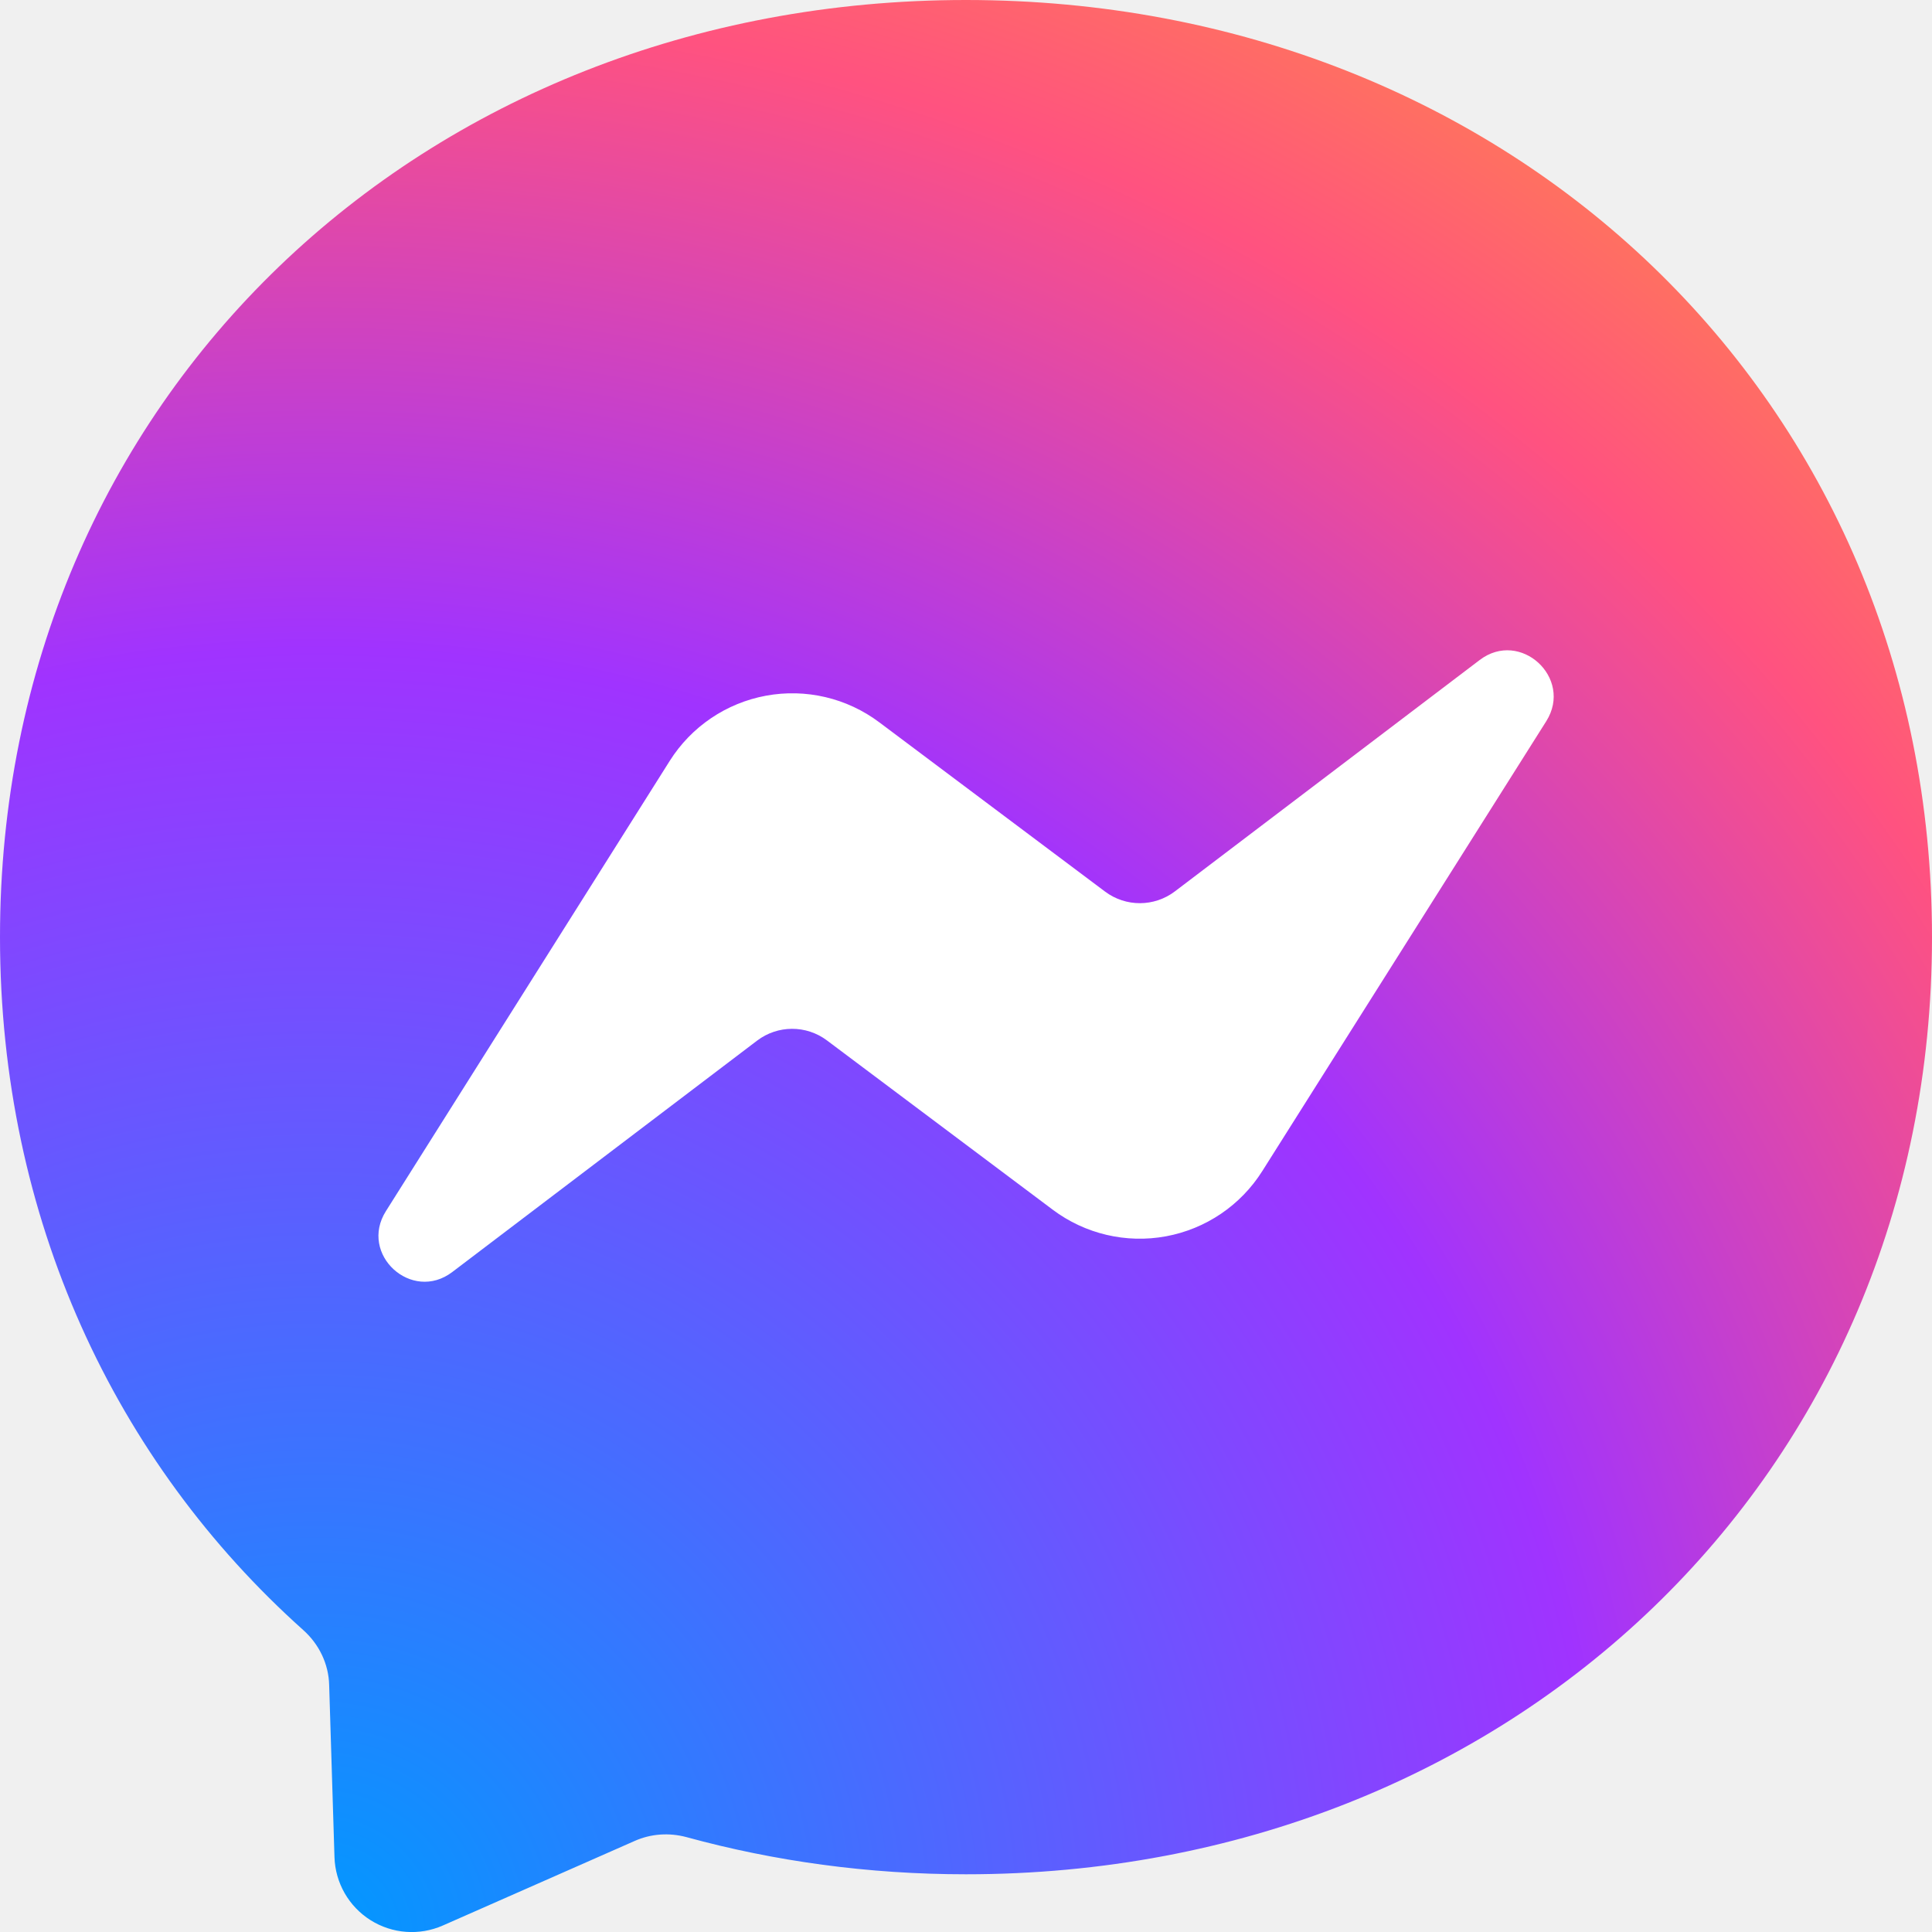
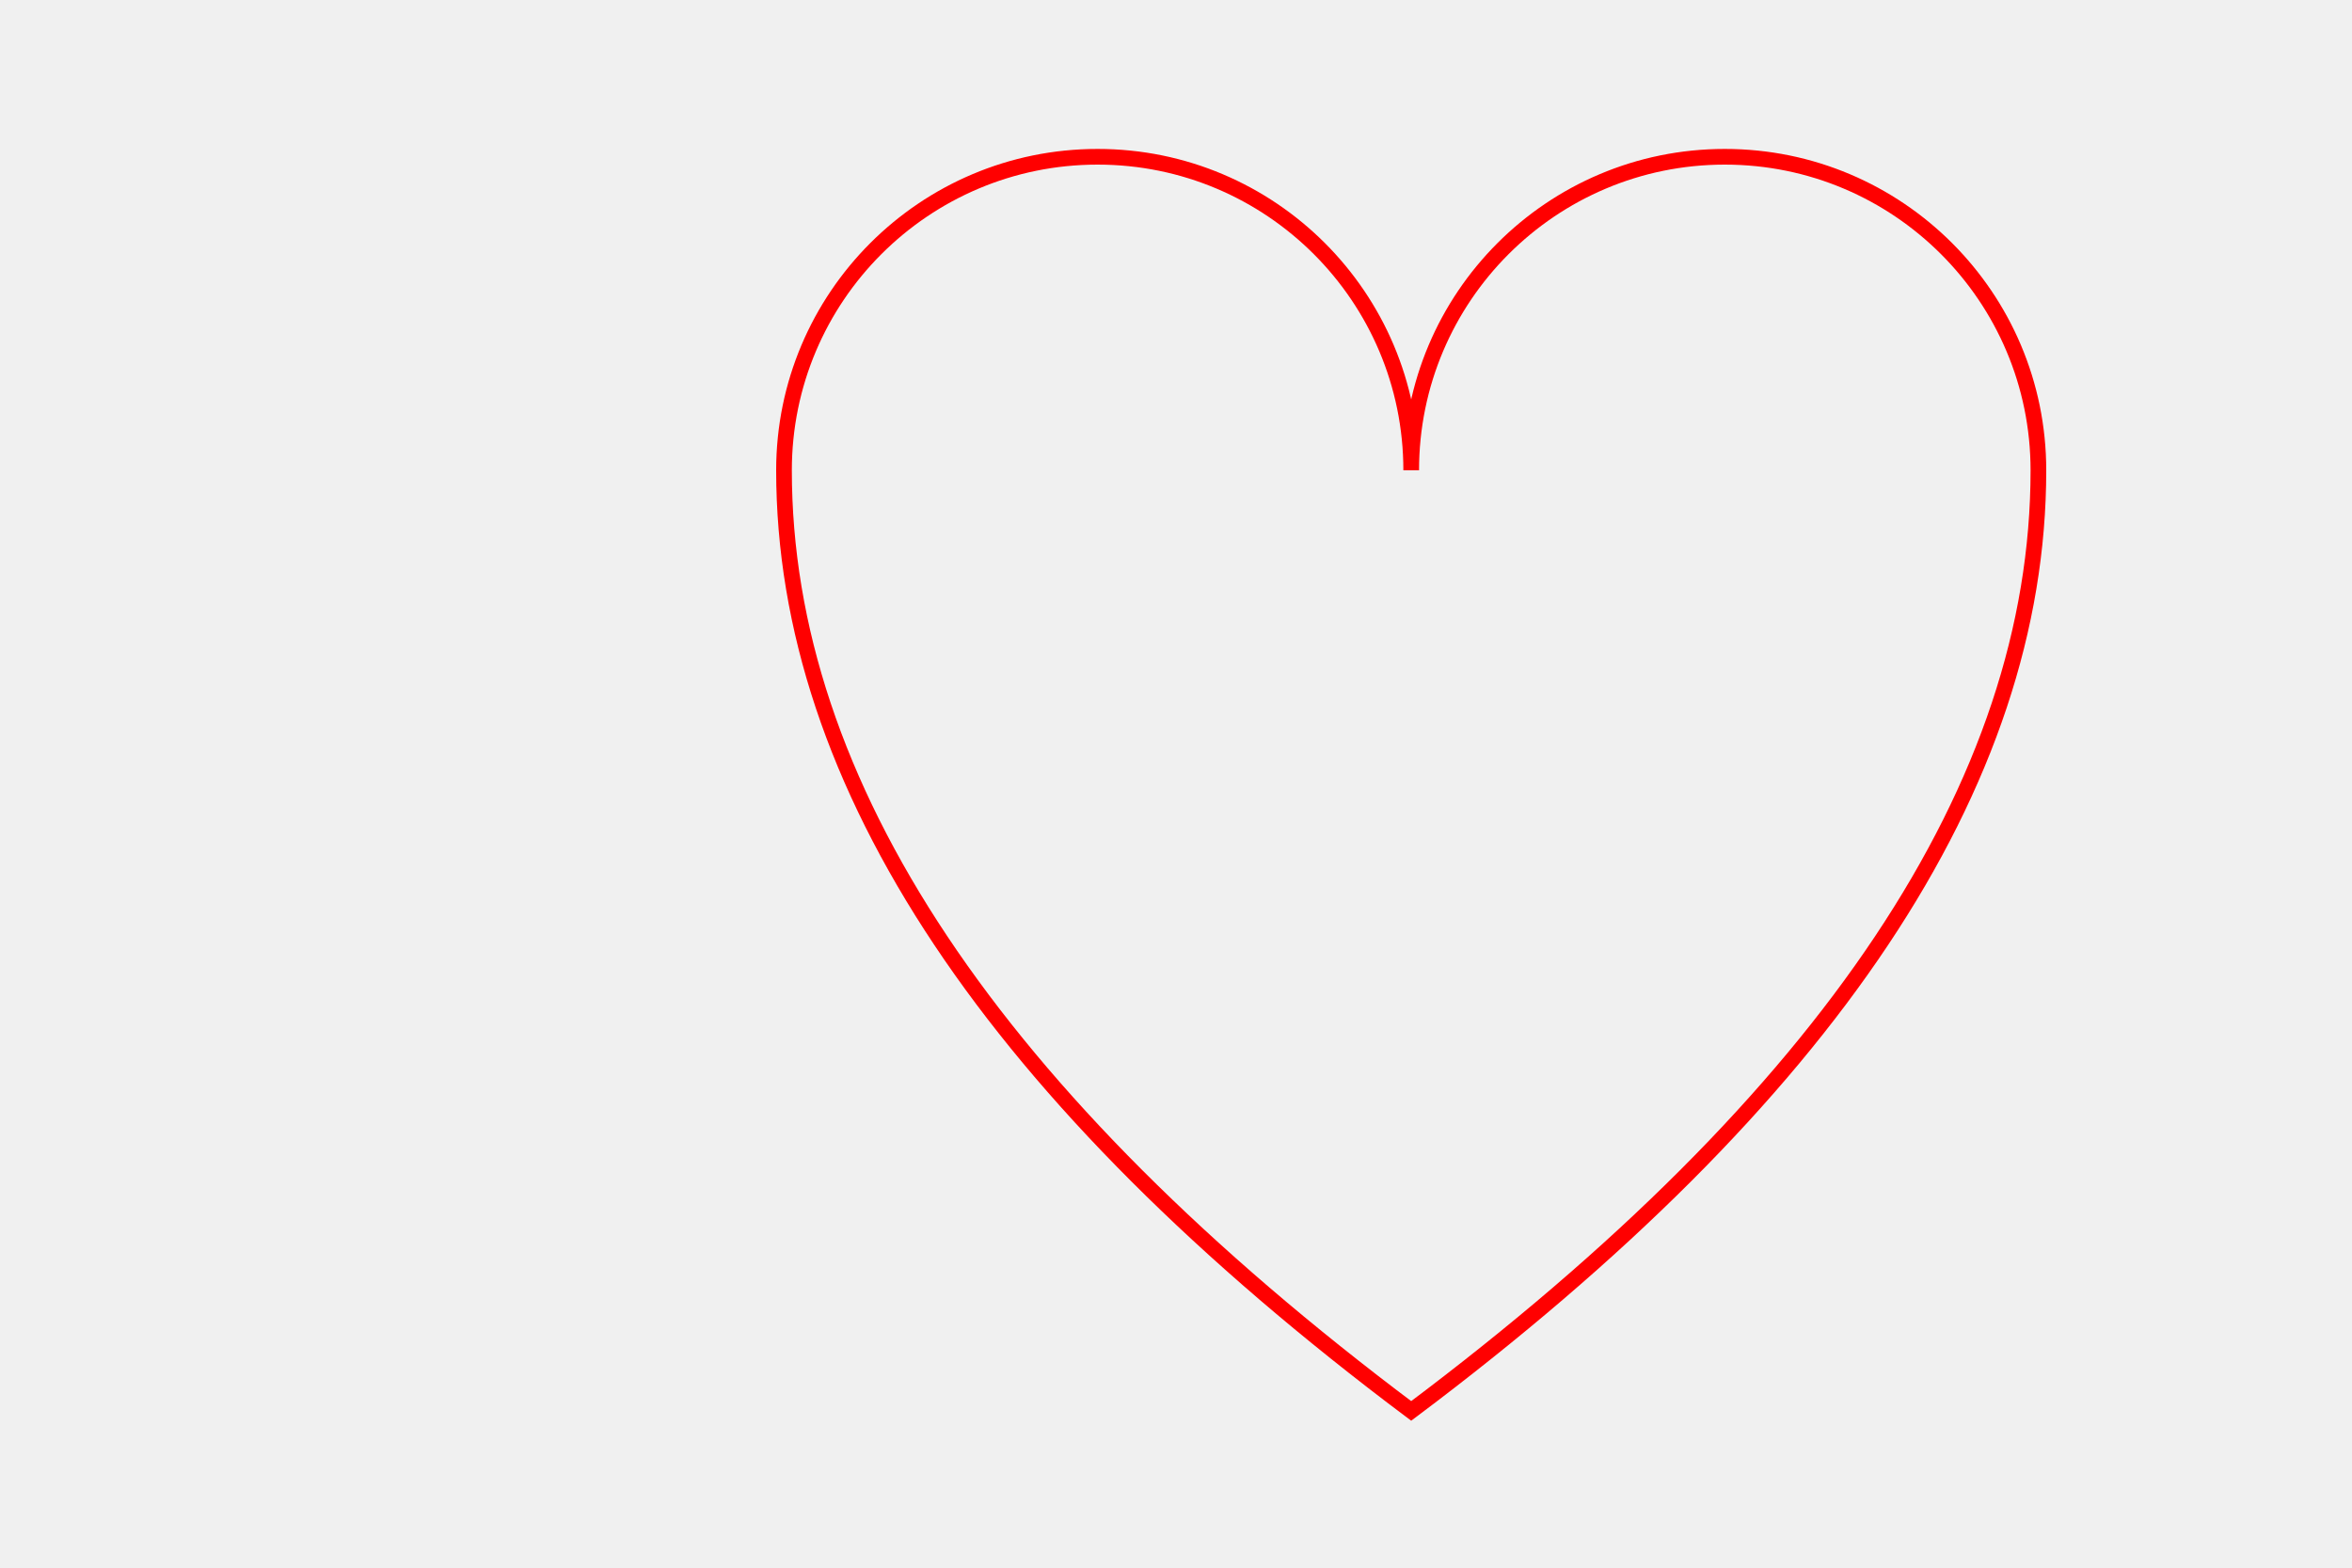
- <svg xmlns="http://www.w3.org/2000/svg" viewBox="0 0 800 800">
-   <radialGradient id="a" cx="101.9" cy="809" r="1.1" gradientTransform="matrix(800 0 0 -800 -81386 648000)" gradientUnits="userSpaceOnUse">
-     <stop offset="0" style="stop-color:#09f" />
-     <stop offset=".6" style="stop-color:#a033ff" />
-     <stop offset=".9" style="stop-color:#ff5280" />
-     <stop offset="1" style="stop-color:#ff7061" />
-   </radialGradient>
-   <path fill="url(#a)" d="M400 0C174.7 0 0 165.1 0 388c0 116.6 47.8 217.4 125.6 287 6.5 5.8 10.5 14 10.7 22.8l2.2 71.2a32 32 0 0 0 44.9 28.3l79.4-35c6.7-3 14.3-3.5 21.4-1.6 36.5 10 75.3 15.4 115.8 15.4 225.3 0 400-165.1 400-388S625.3 0 400 0z" />
-   <path fill="#FFF" d="m159.8 501.5 117.5-186.4a60 60 0 0 1 86.8-16l93.5 70.1a24 24 0 0 0 28.9-.1l126.2-95.8c16.8-12.8 38.8 7.4 27.6 25.3L522.7 484.9a60 60 0 0 1-86.8 16l-93.5-70.1a24 24 0 0 0-28.9.1l-126.2 95.8c-16.8 12.8-38.8-7.3-27.5-25.2z" />
+ <svg xmlns="http://www.w3.org/2000/svg" viewBox="-40 0 150 100">
+   <g fill="grey" transform="matrix(0.670616 -0.610862 1.28934 -0.100336 -42.3992 163.379)">q
+     <path d="M 10,30 A 20,20 0,0,1 50,30 A 20,20 0,0,1 90,30 Q 90,60 50,90 Q 10,60 10,30 z" />
+   </g>
+   <path fill="none" stroke="red" d="M 10,30 A 20,20 0,0,1 50,30 A 20,20 0,0,1 90,30 Q 90,60 50,90 Q 10,60 10,30 z" />
</svg>
